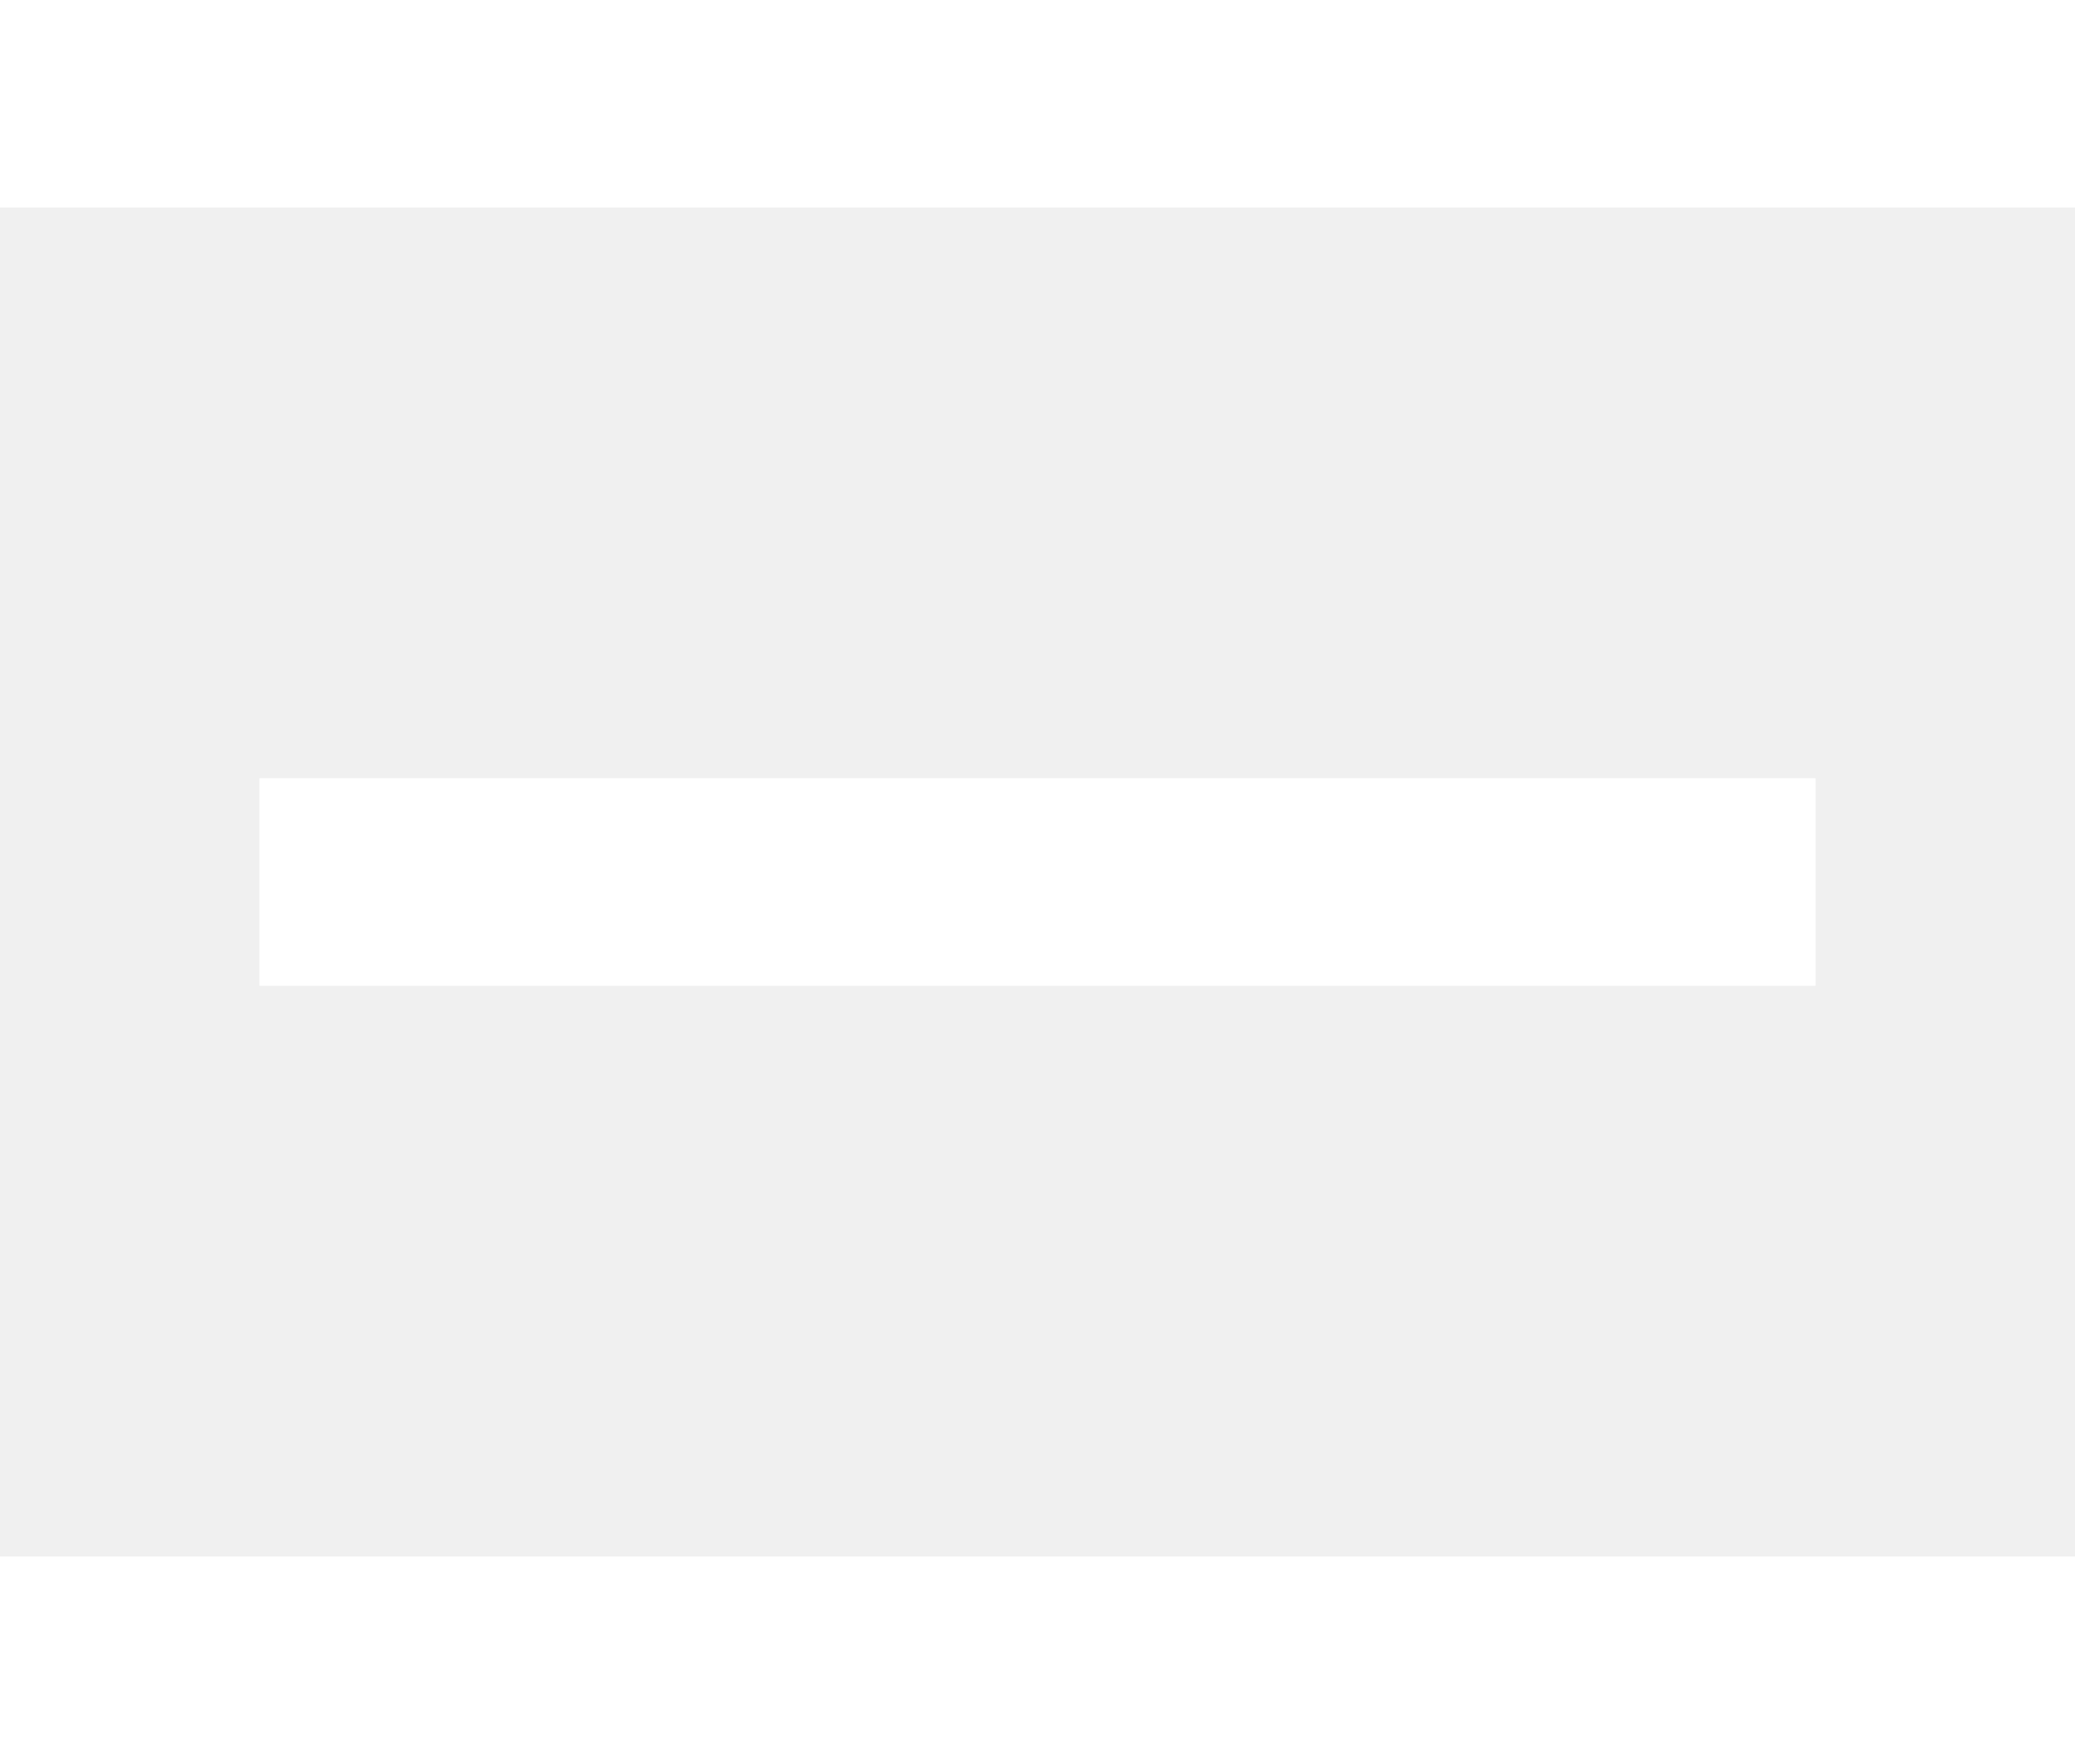
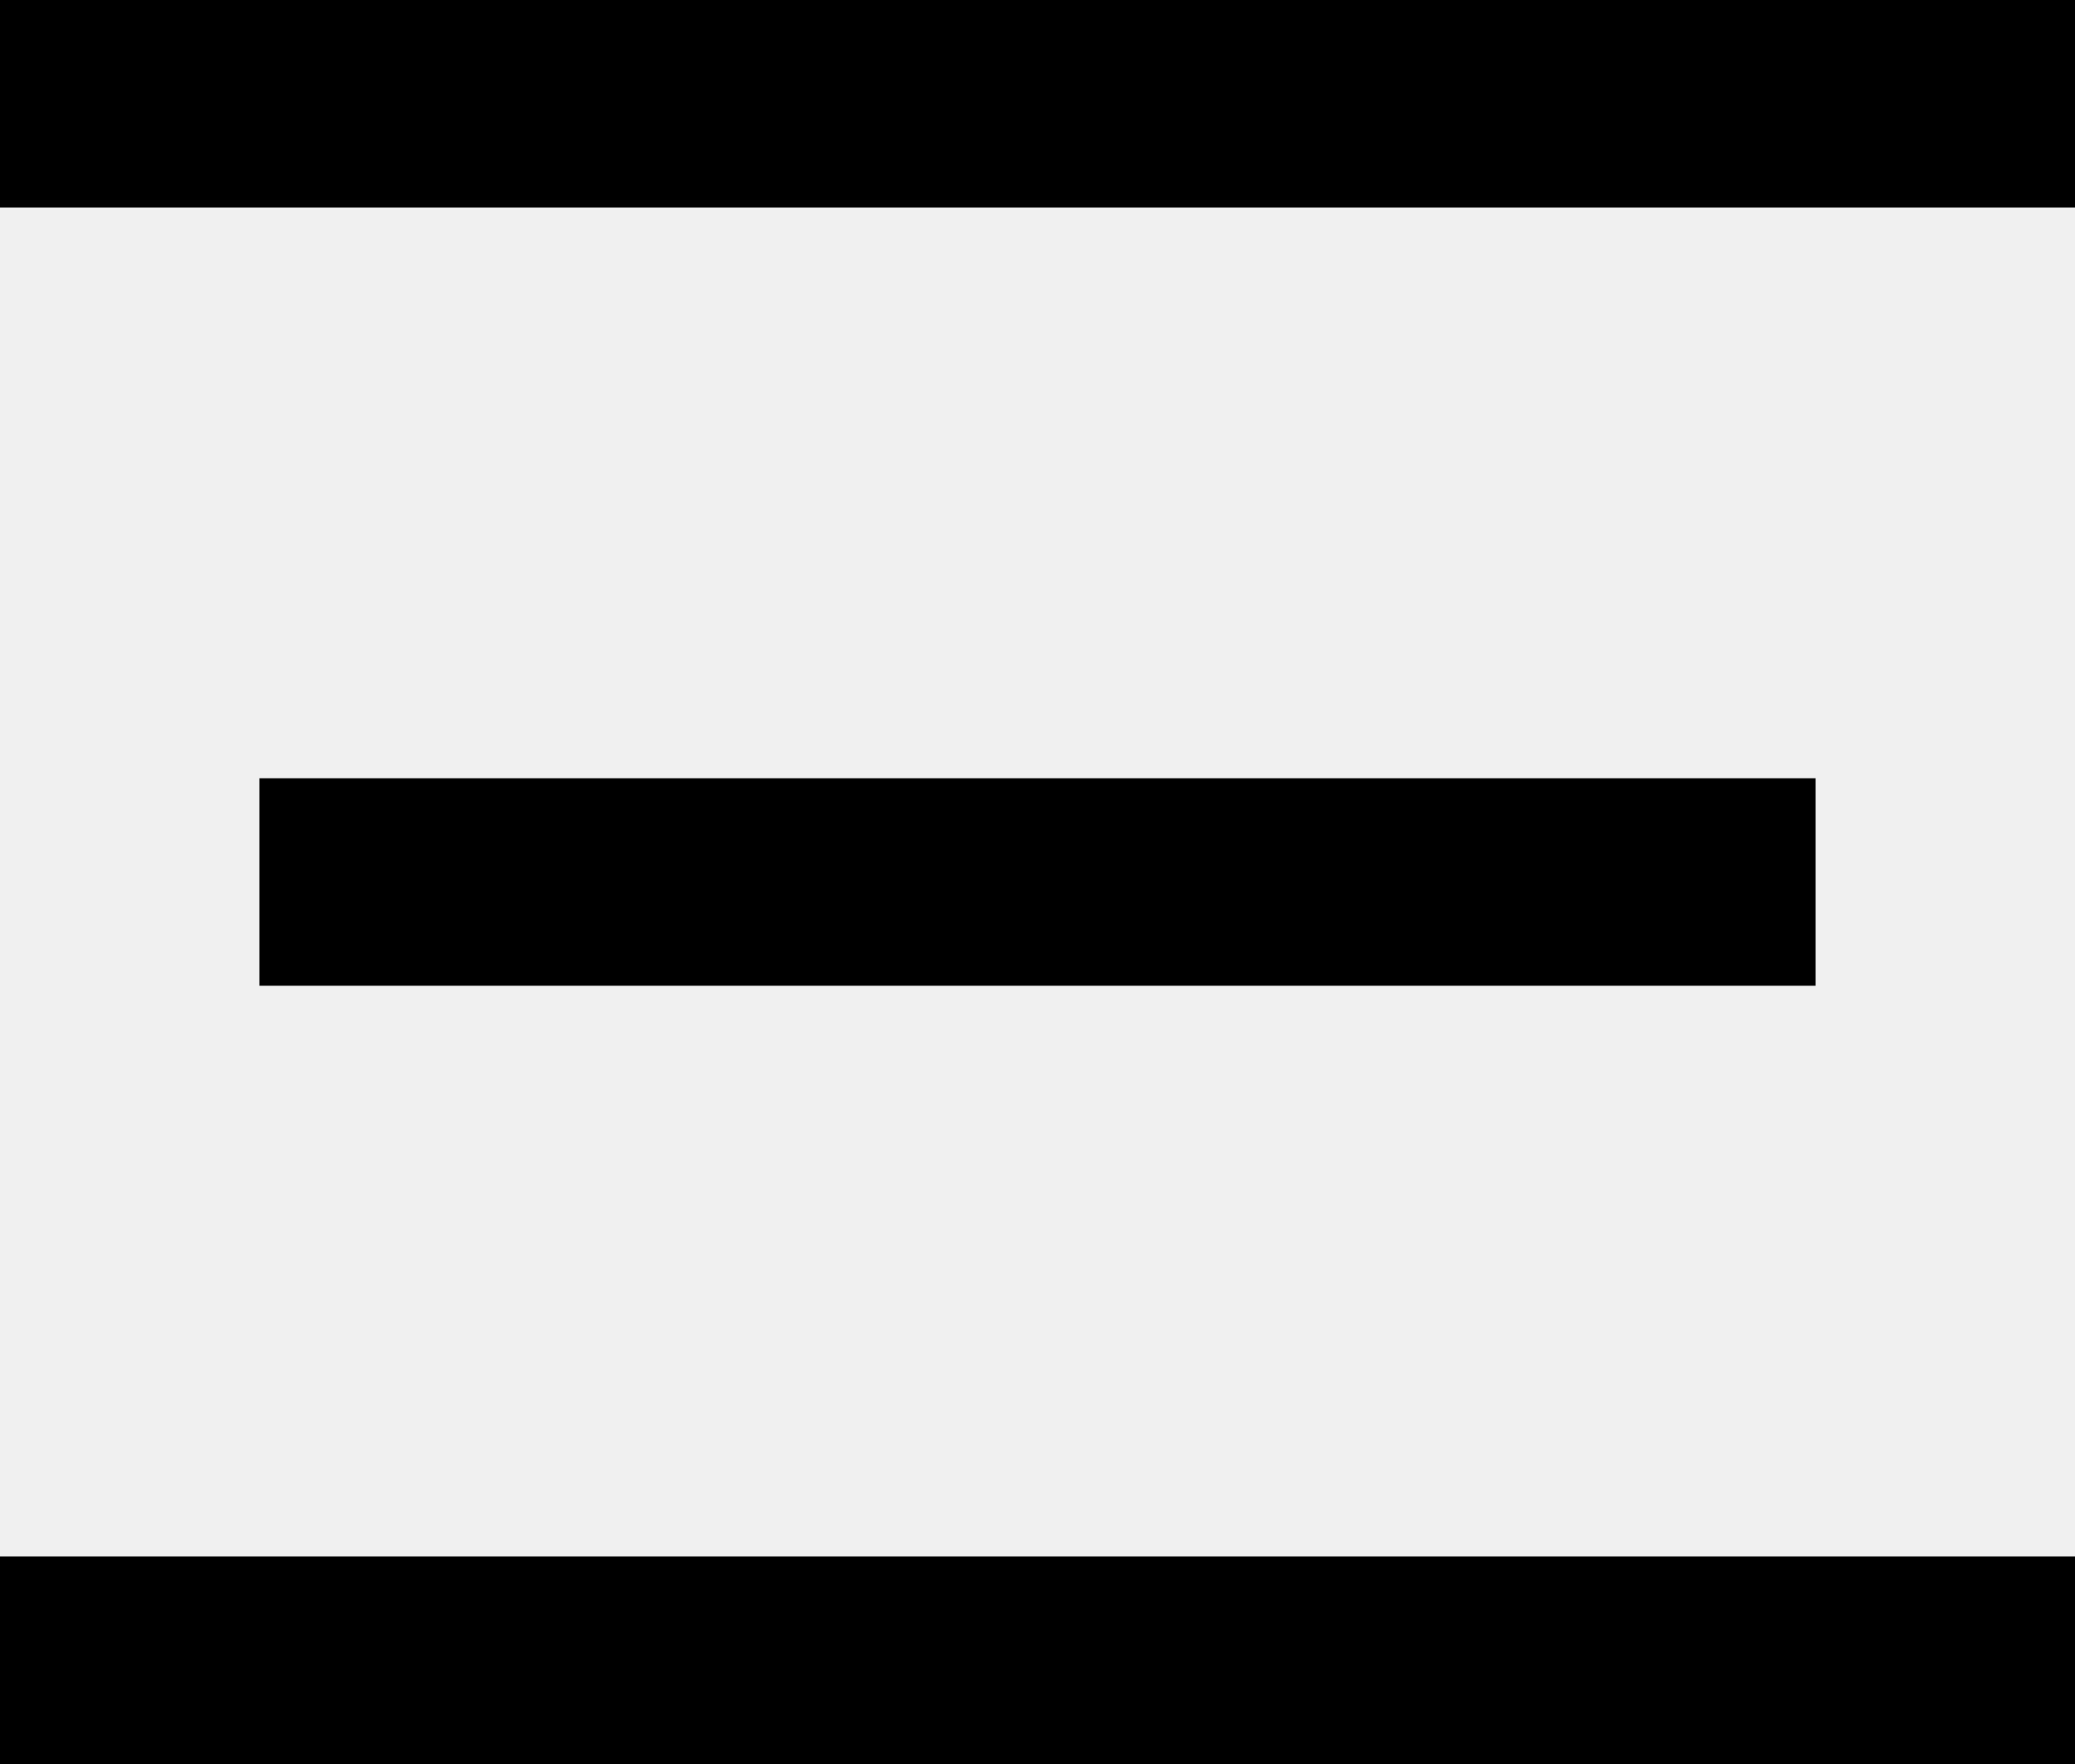
<svg xmlns="http://www.w3.org/2000/svg" width="40" height="34" viewBox="0 0 40 34" fill="none">
-   <line y1="2" x2="40" y2="2" stroke="white" stroke-width="4" />
-   <line x1="5" y1="17" x2="35" y2="17" stroke="white" stroke-width="4" />
-   <line y1="32" x2="40" y2="32" stroke="white" stroke-width="4" />
+   <line y1="2" x2="40" y2="2" stroke="black" stroke-width="4" />
+   <line x1="5" y1="17" x2="35" y2="17" stroke="black" stroke-width="4" />
+   <line y1="32" x2="40" y2="32" stroke="black" stroke-width="4" />
</svg>
